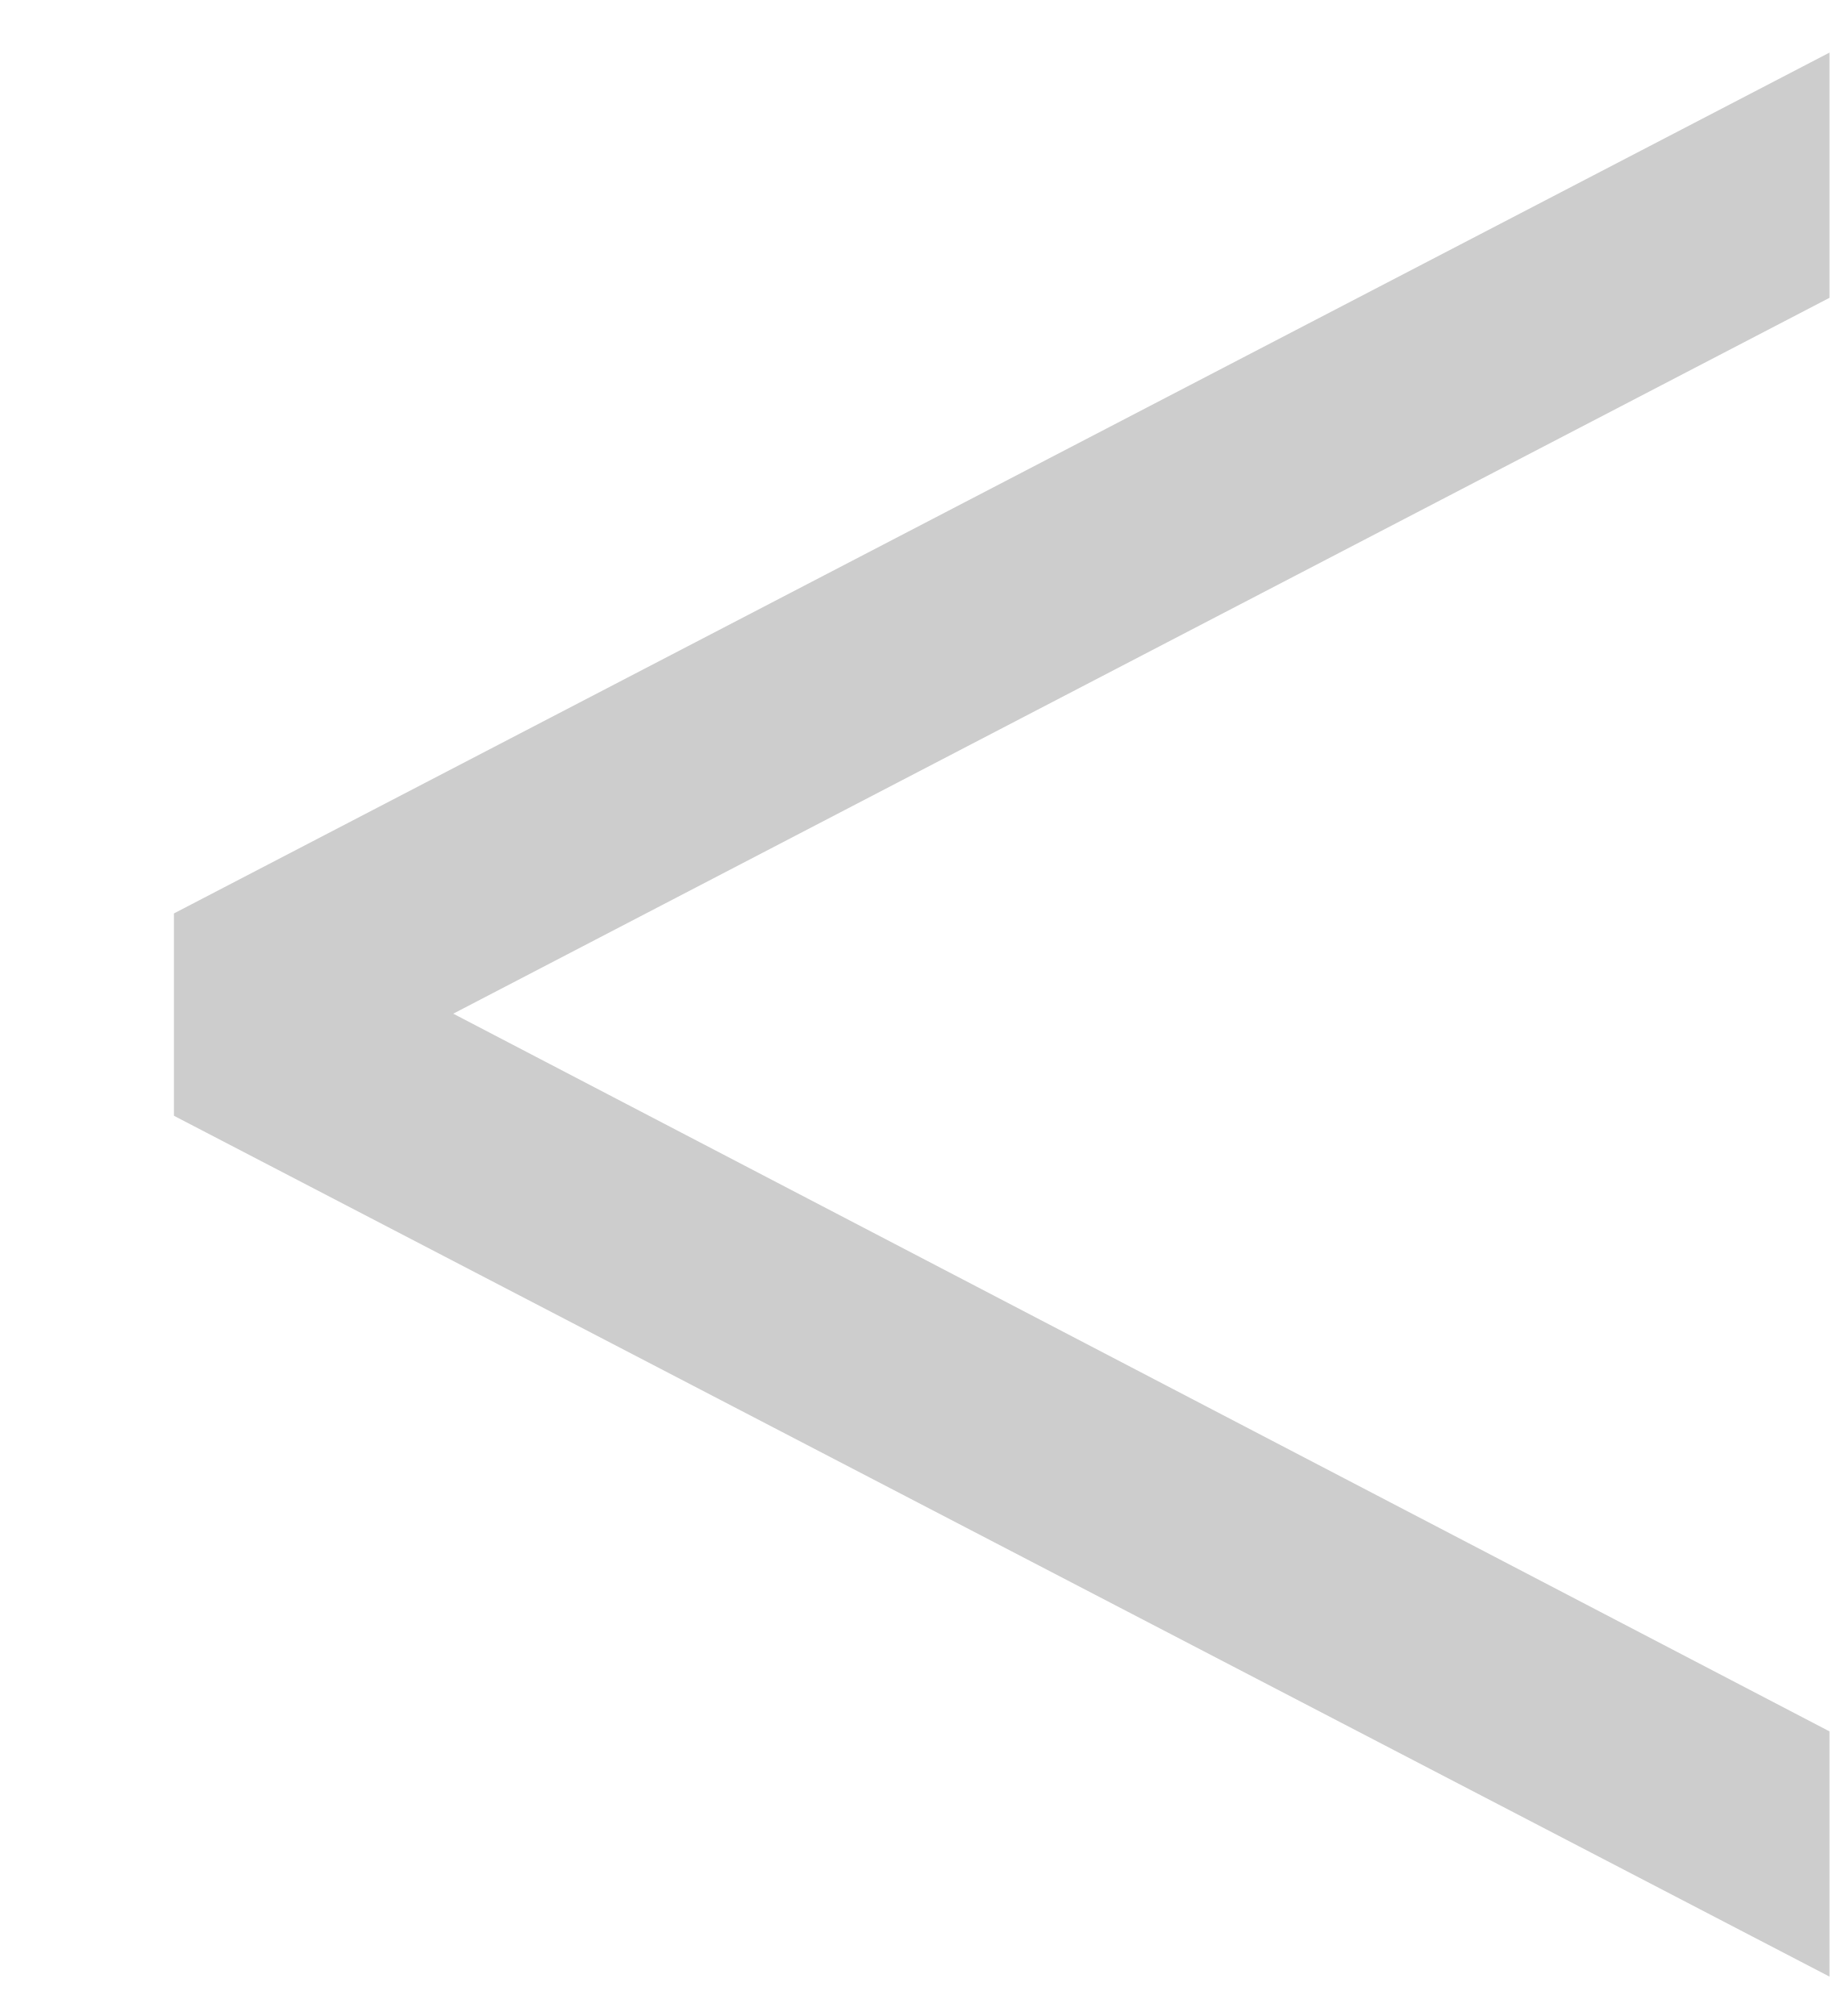
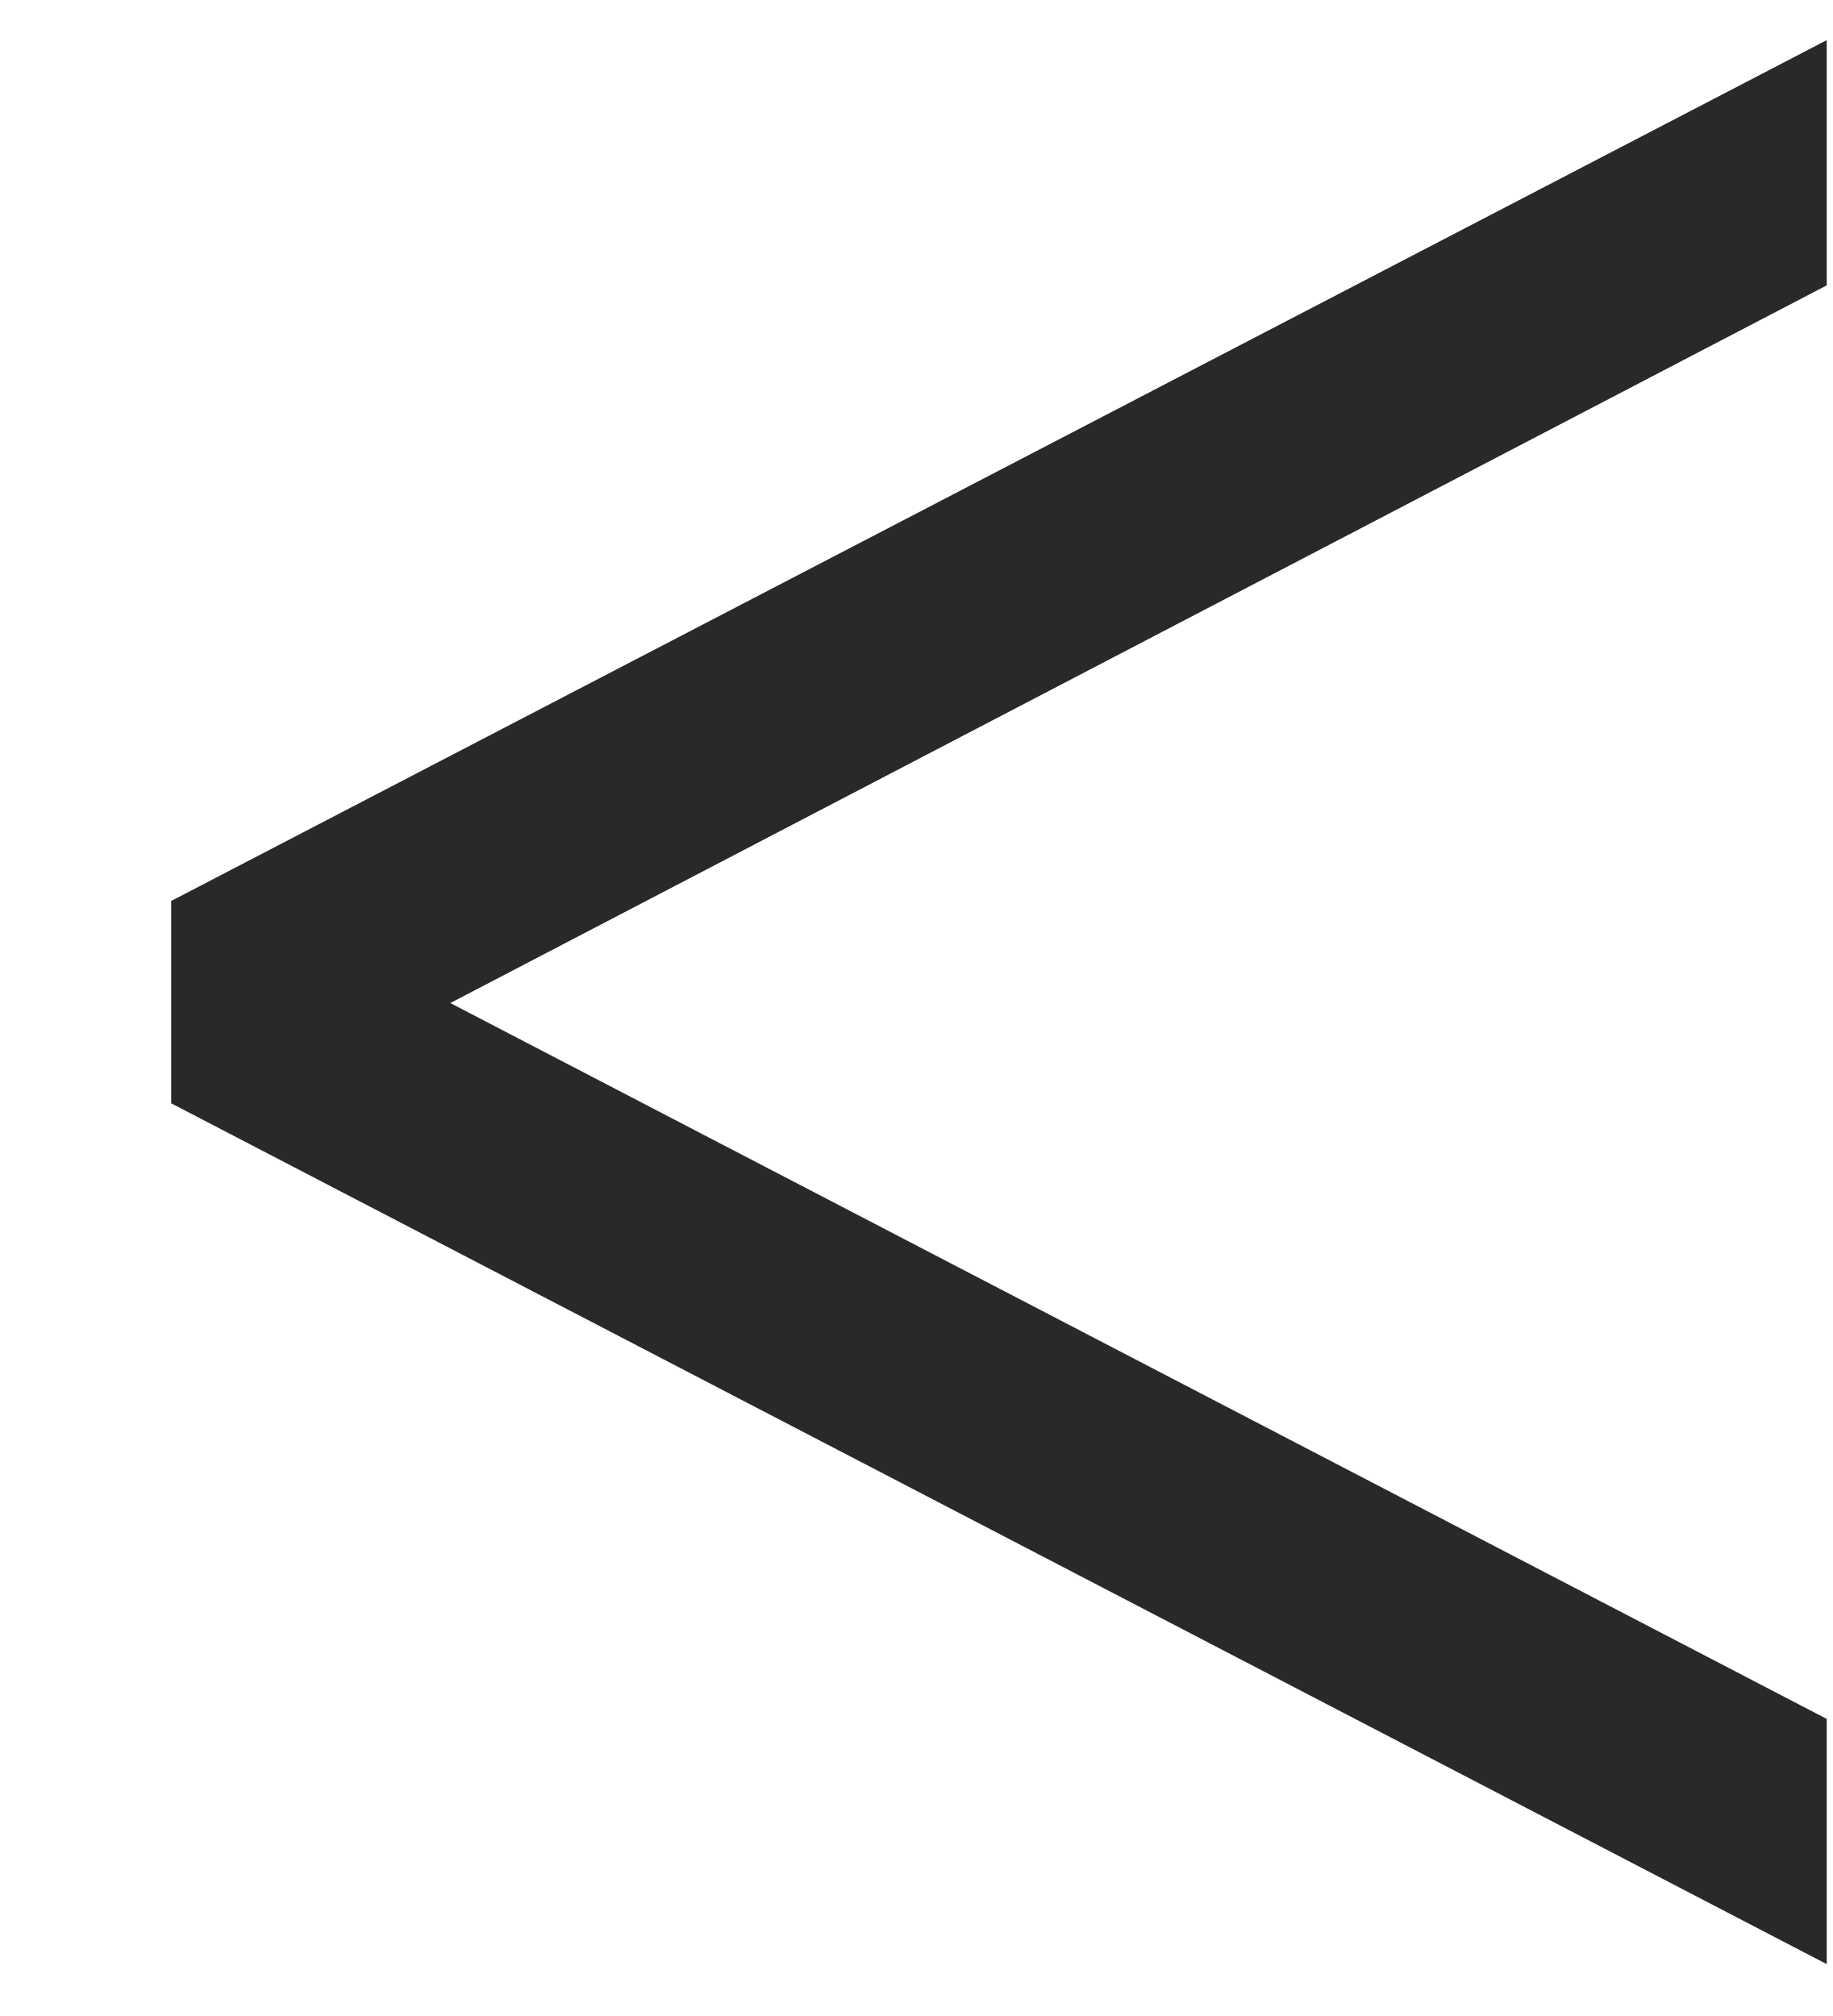
- <svg xmlns="http://www.w3.org/2000/svg" width="10" height="11" viewBox="0 0 10 11" fill="none">
-   <path d="M9.982 10.785L0.949 6.088V4.984L9.982 0.287V1.625L2.473 5.531L9.982 9.447V10.785Z" fill="#CDCDCD" />
+ <svg xmlns="http://www.w3.org/2000/svg" width="10" height="11" viewBox="0 0 10 11" fill="none" version="1.1" id="svg4">
+   <defs id="defs8" />
+   <path d="M 0.934,4.916 9.967,0.219 V 1.557 l -7.51,3.916 7.51,3.906 V 10.717 L 0.934,6.02 Z" fill="#292929" id="path2" />
</svg>
